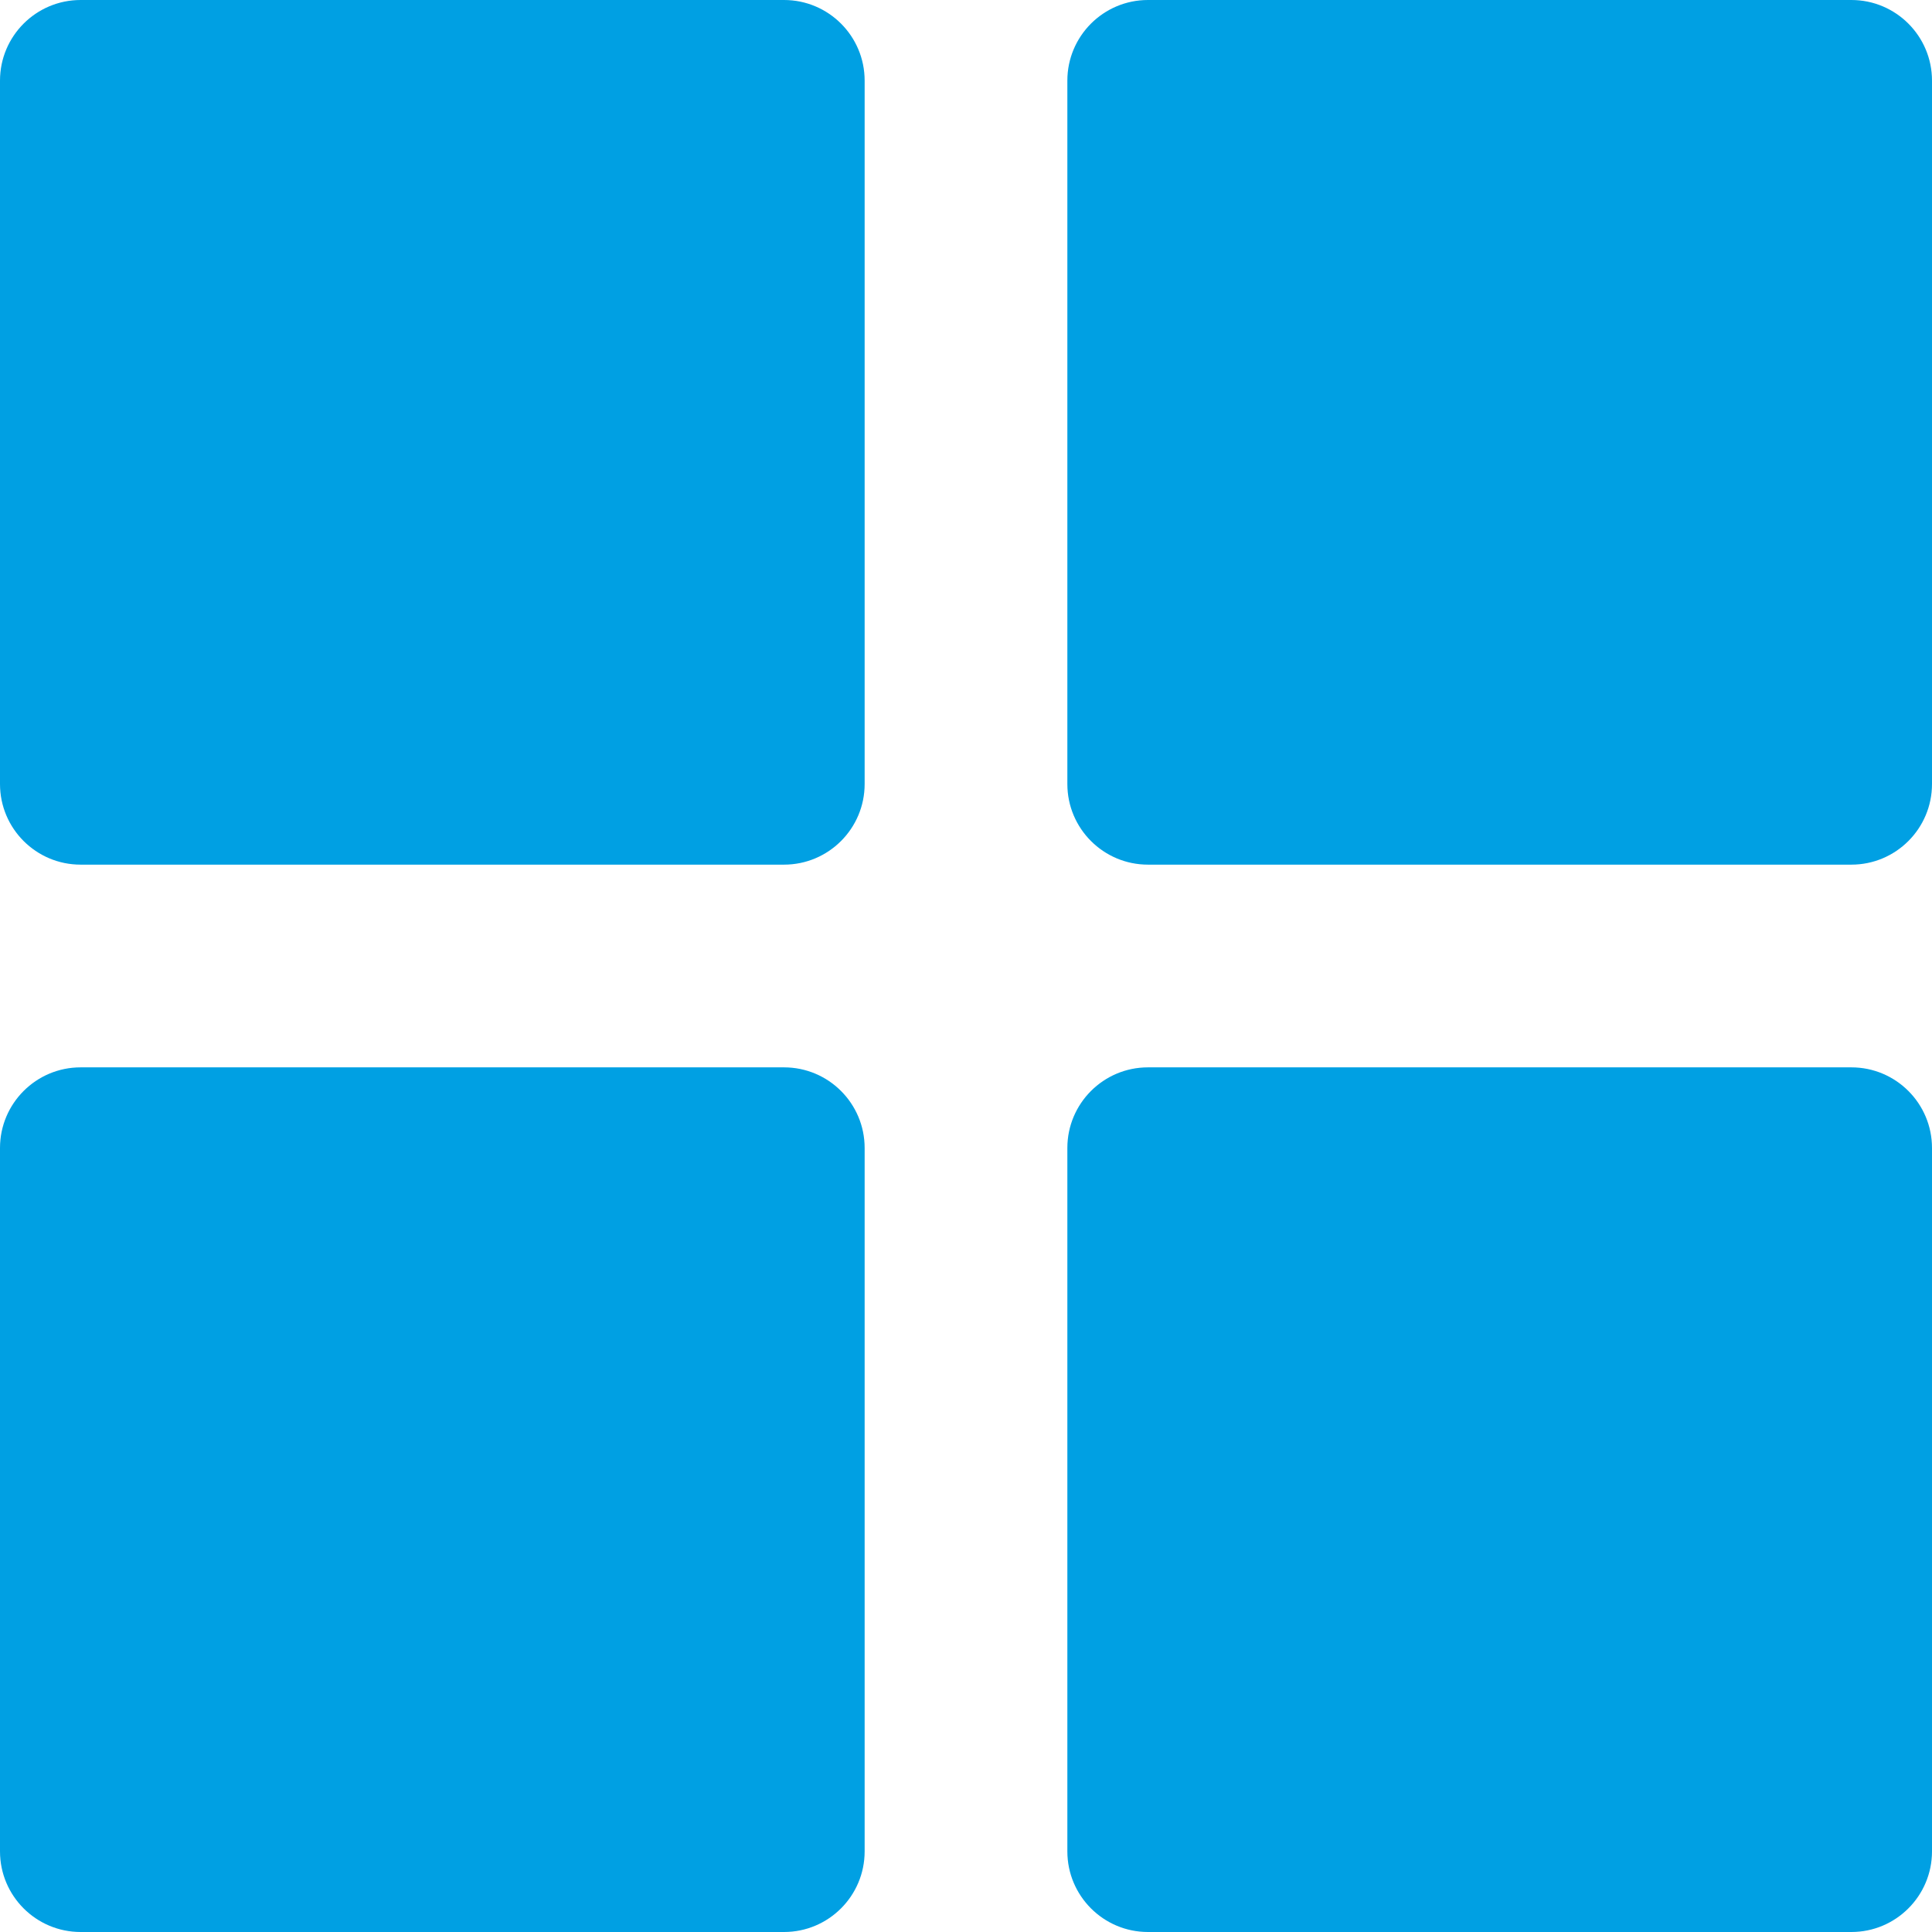
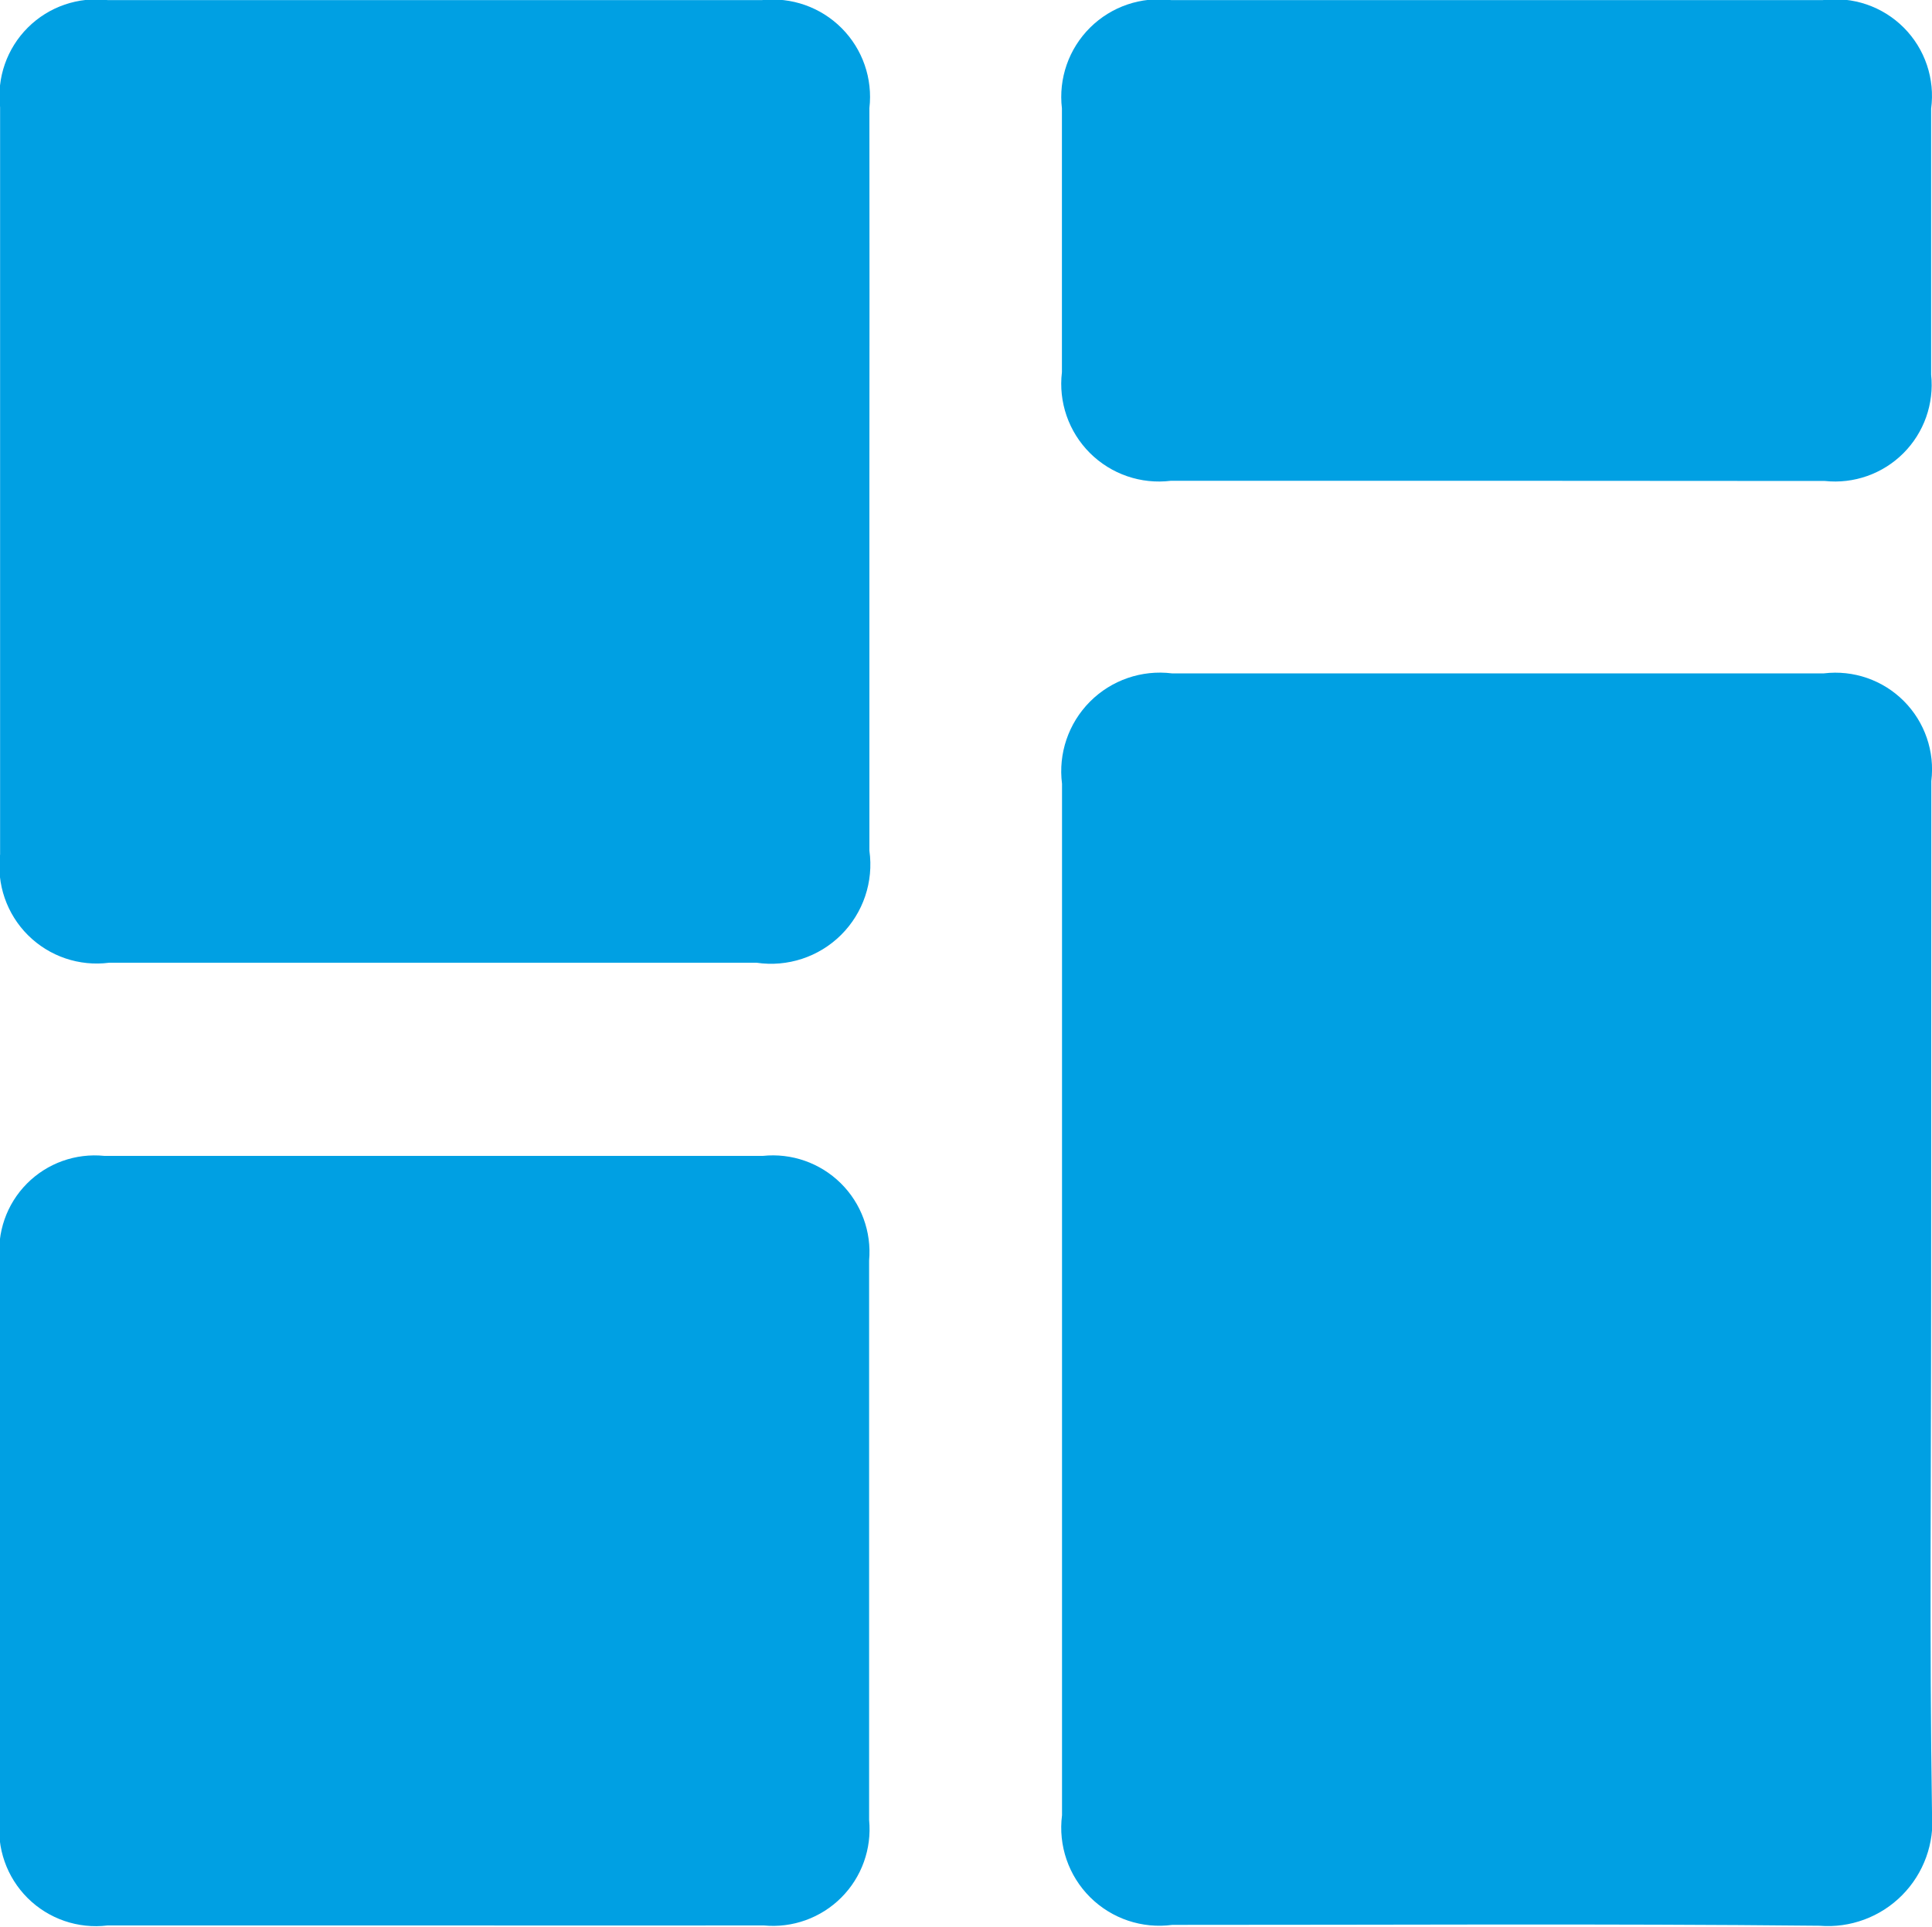
- <svg xmlns="http://www.w3.org/2000/svg" id="Active_dashboard" data-name="Active/dashboard" width="23.96" height="23.96" viewBox="0 0 23.96 23.96">
-   <rect id="Rectangle" width="10.723" height="10.723" rx="1" fill="#00a0e3" />
-   <rect id="Rectangle-2" data-name="Rectangle" width="10.723" height="10.723" rx="1" transform="translate(13.237)" fill="#00a0e3" />
-   <rect id="Rectangle-3" data-name="Rectangle" width="10.723" height="10.723" rx="1" transform="translate(13.237 13.237)" fill="#00a0e3" />
-   <rect id="Rectangle-4" data-name="Rectangle" width="10.723" height="10.723" rx="1" transform="translate(0 13.237)" fill="#00a0e3" />
+ <svg xmlns="http://www.w3.org/2000/svg" width="20" height="19.944" viewBox="0 0 20 19.944">
+   <g id="Dashboard" transform="translate(-93.97 -1473.474)">
+     <g id="Group_2390" data-name="Group 2390">
+       <path id="Path_767" data-name="Path 767" d="M113.961,1486.941c0,1.768-.018,3.537.009,5.3a1.081,1.081,0,0,1-1.164,1.172c-2.233-.023-4.468-.008-6.7-.009a1.015,1.015,0,0,1-1.142-1.135v-10.68a1.021,1.021,0,0,1,1.138-1.143q3.375,0,6.749,0a1,1,0,0,1,1.112,1.115Q113.962,1484.254,113.961,1486.941Z" fill="#00a0e3" />
+       <path id="Path_768" data-name="Path 768" d="M102.97,1478.449q0,1.917,0,3.833a1.028,1.028,0,0,1-1.168,1.16H95.1a1.007,1.007,0,0,1-1.129-1.122q0-3.868,0-7.736a1,1,0,0,1,1.114-1.109h6.773a1.008,1.008,0,0,1,1.112,1.118Q102.972,1476.522,102.97,1478.449Z" fill="#00a0e3" />
+       <path id="Path_769" data-name="Path 769" d="M98.483,1493.41q-1.7,0-3.4,0a1,1,0,0,1-1.115-1.107q0-2.884,0-5.769a.988.988,0,0,1,1.083-1.092q3.408,0,6.816,0a1,1,0,0,1,1.1,1.083q0,2.9,0,5.793a1,1,0,0,1-1.09,1.092C100.747,1493.412,99.615,1493.41,98.483,1493.41Z" fill="#00a0e3" />
+       <path id="Path_770" data-name="Path 770" d="M109.464,1478.452h-3.373a1.011,1.011,0,0,1-1.128-1.124q0-1.367,0-2.732a1.01,1.01,0,0,1,1.131-1.121h6.745a1,1,0,0,1,1.122,1.124q0,1.377,0,2.755a1,1,0,0,1-1.1,1.1C111.727,1478.454,110.6,1478.452,109.464,1478.452Z" fill="#00a0e3" />
+     </g>
+   </g>
</svg>
